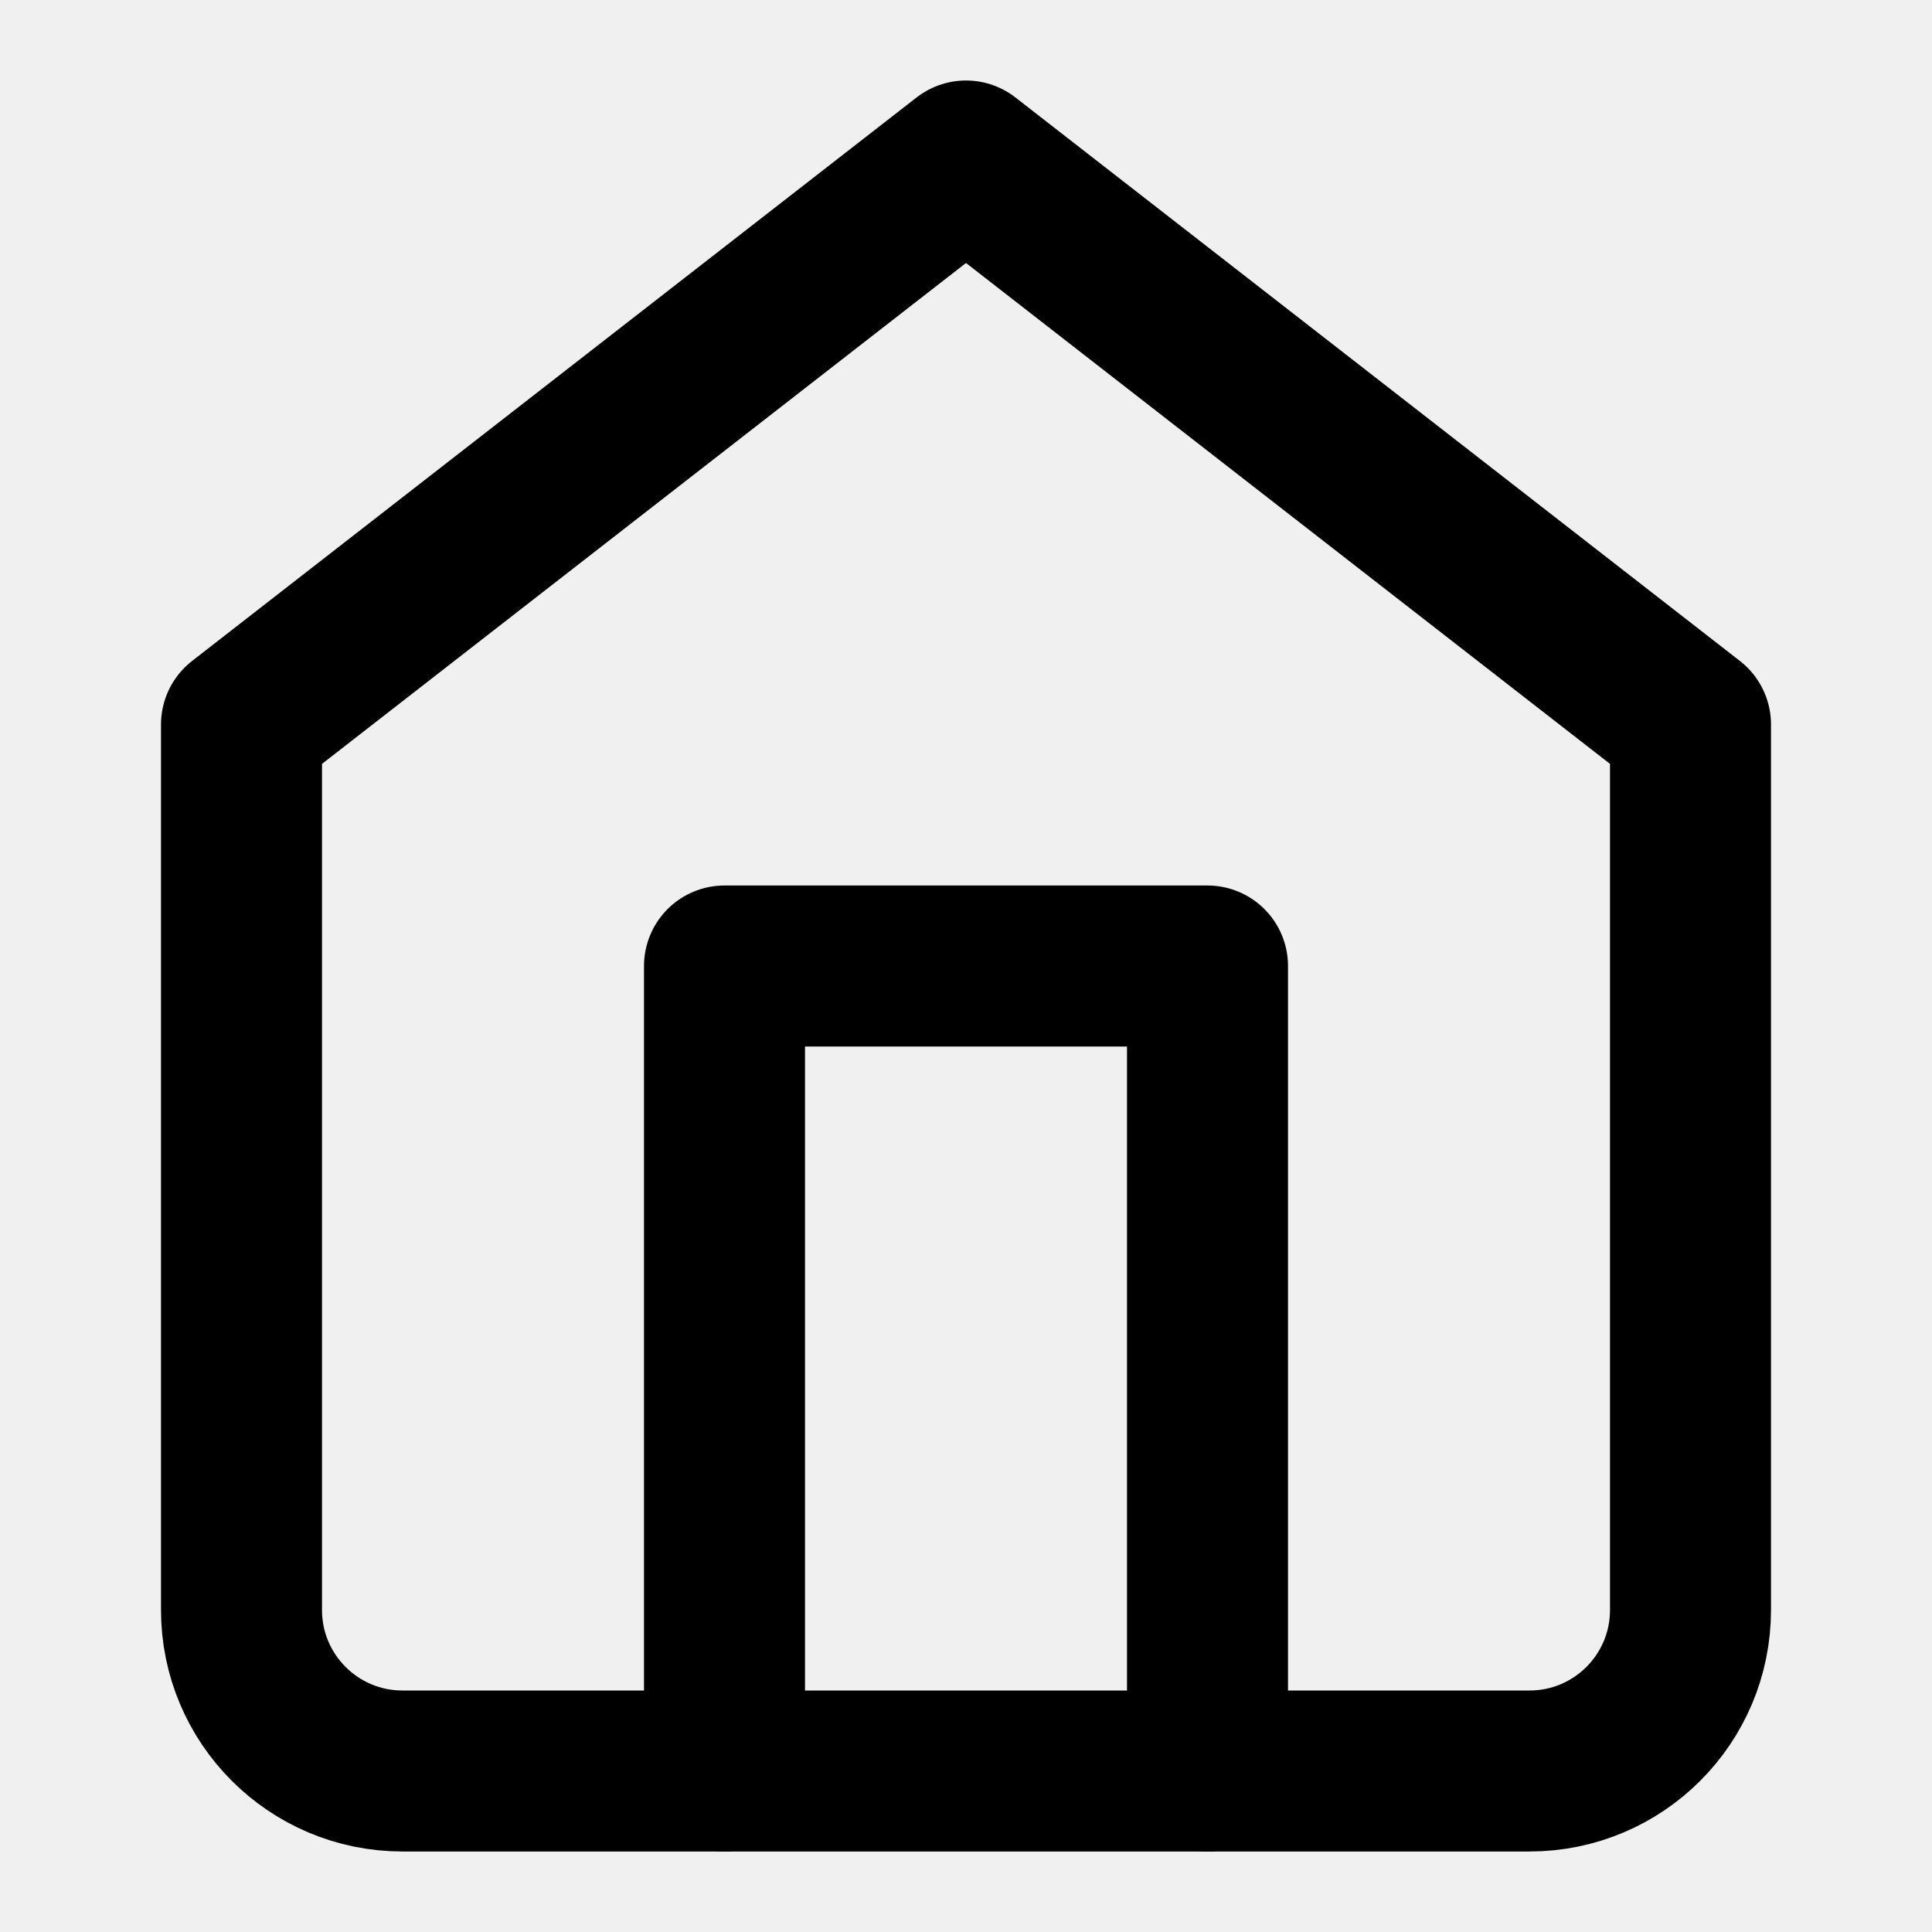
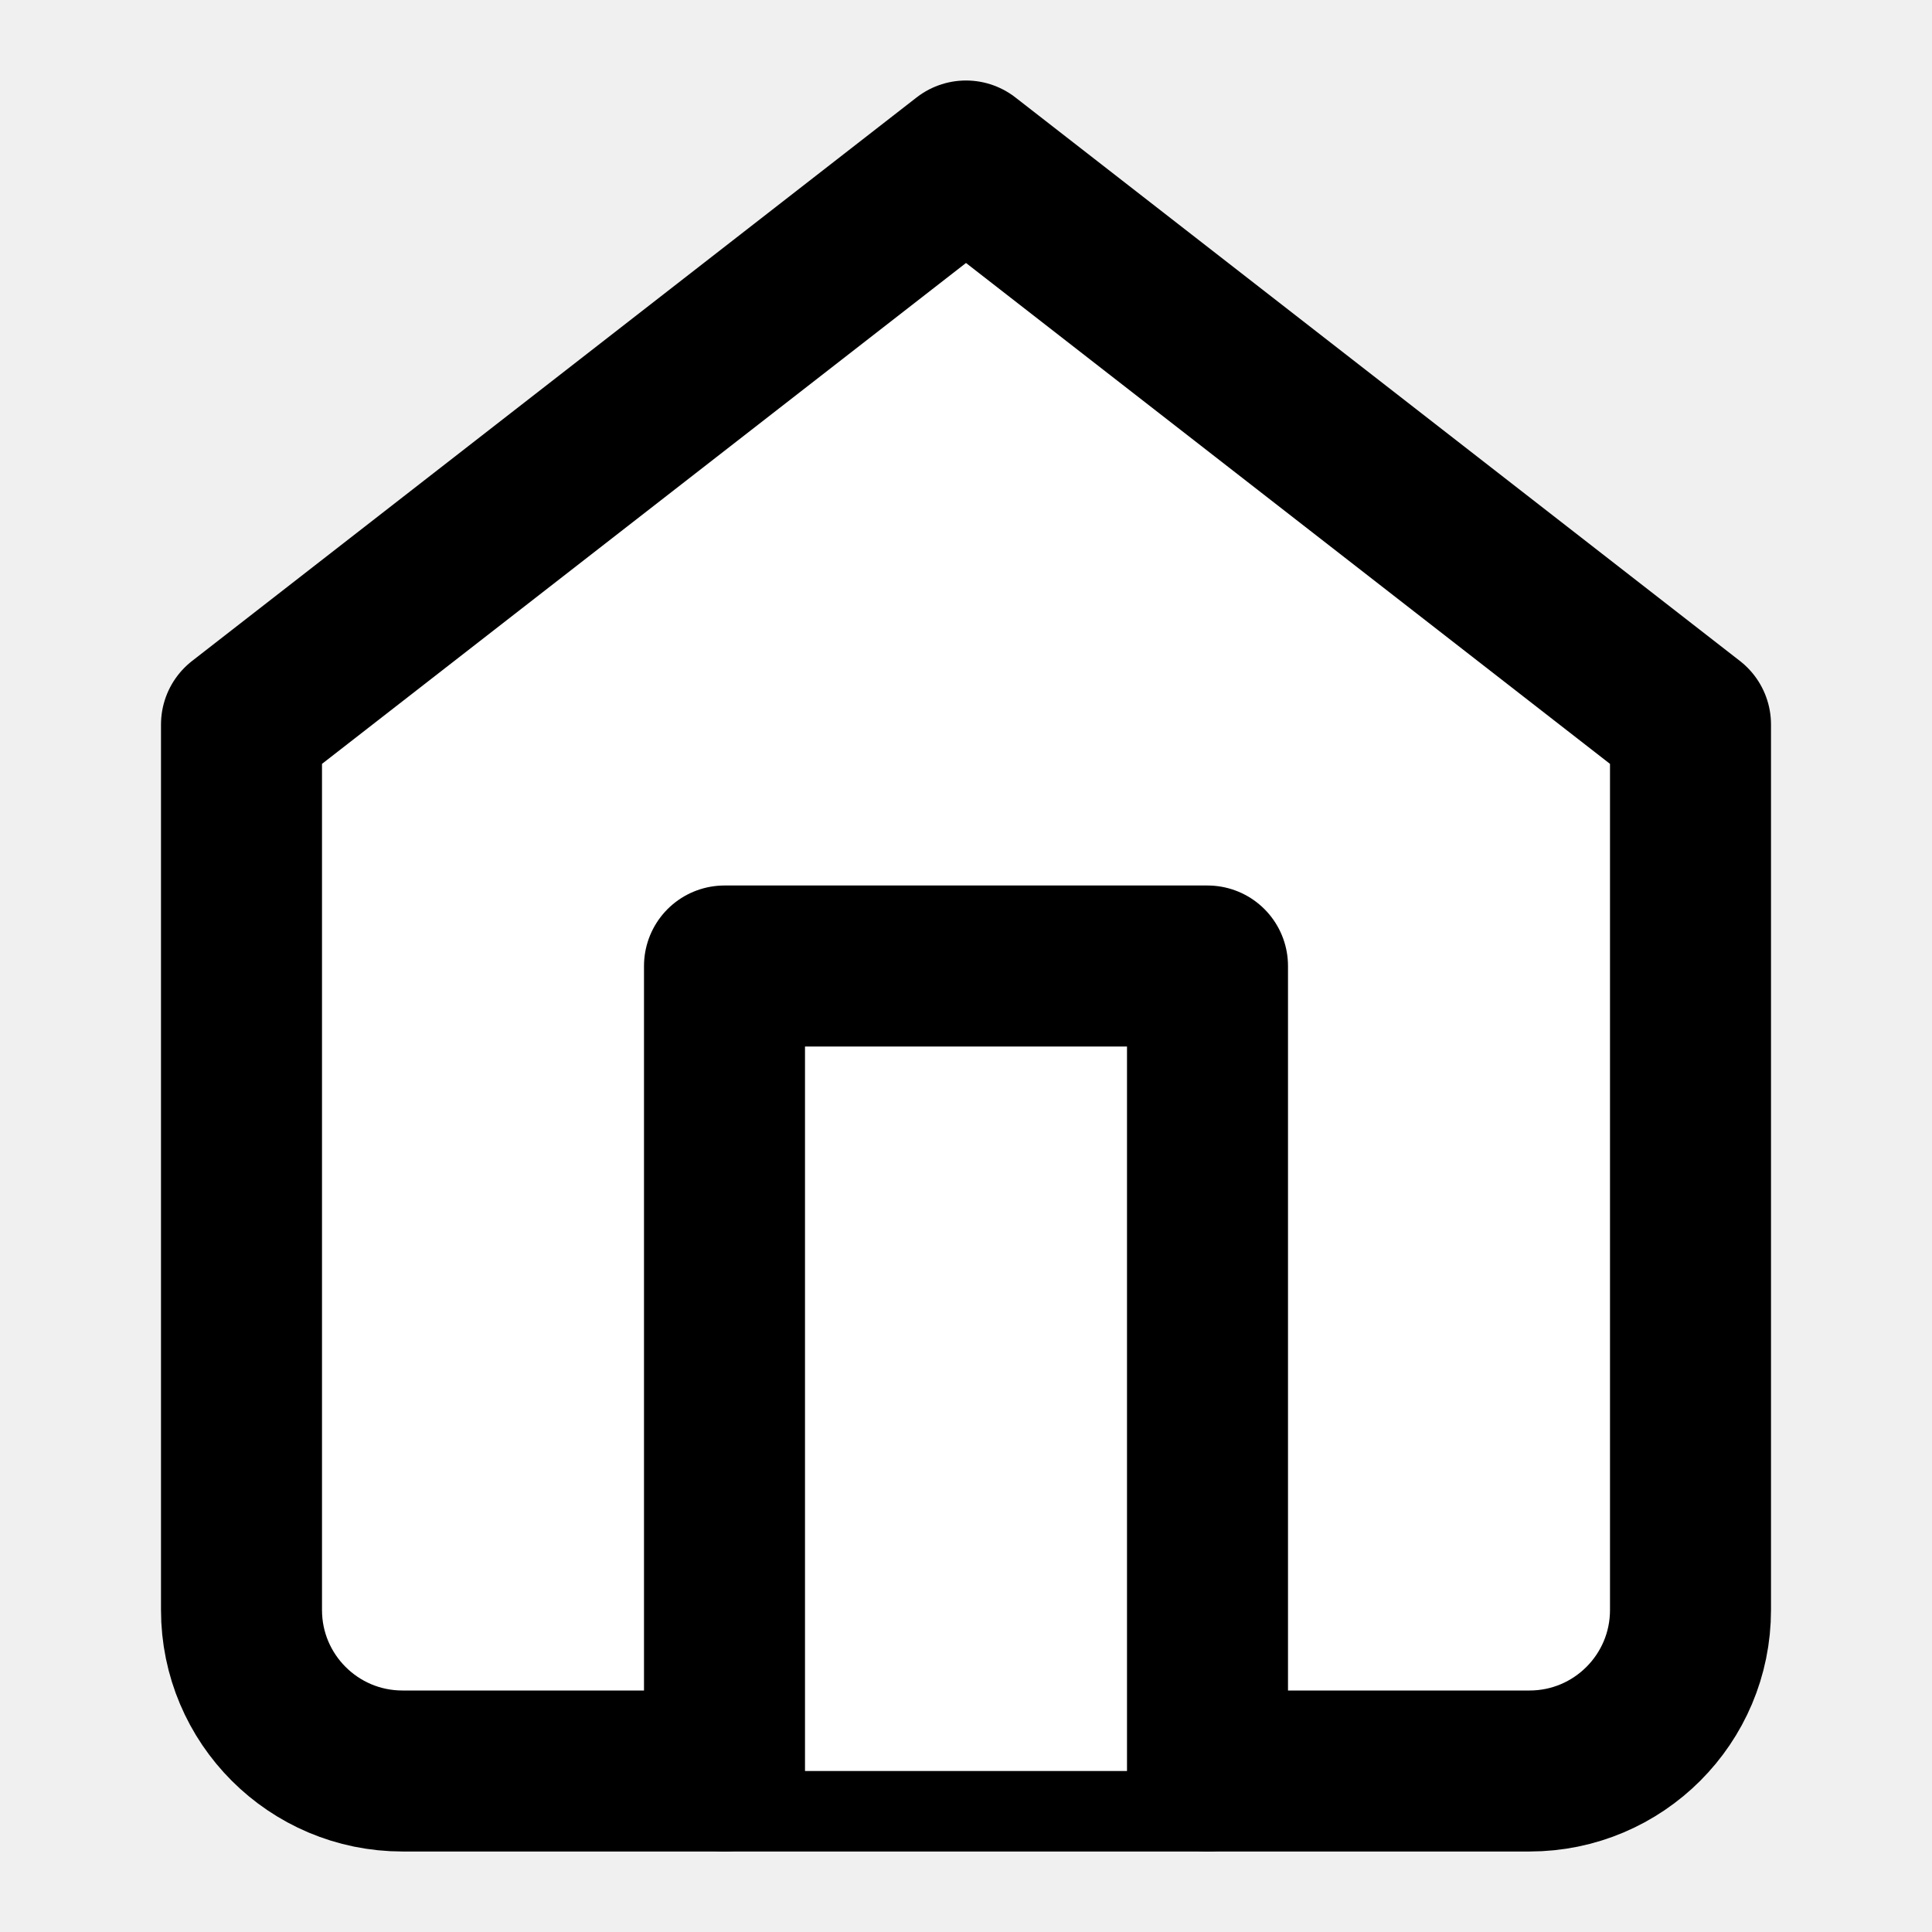
- <svg xmlns="http://www.w3.org/2000/svg" width="24" height="24" viewBox="0 0 24 24" fill="none" stroke="currentColor" stroke-width="2" stroke-linecap="round" stroke-linejoin="round" class="feather feather-home">
+ <svg xmlns="http://www.w3.org/2000/svg" width="24" height="24" viewBox="0 0 24 24" fill="white" stroke="currentColor" stroke-width="2" stroke-linecap="round" stroke-linejoin="round" class="feather feather-home">
  <path d="M3 9l9-7 9 7v11a2 2 0 0 1-2 2H5a2 2 0 0 1-2-2z" />
  <polyline points="9 22 9 12 15 12 15 22" />
</svg>
